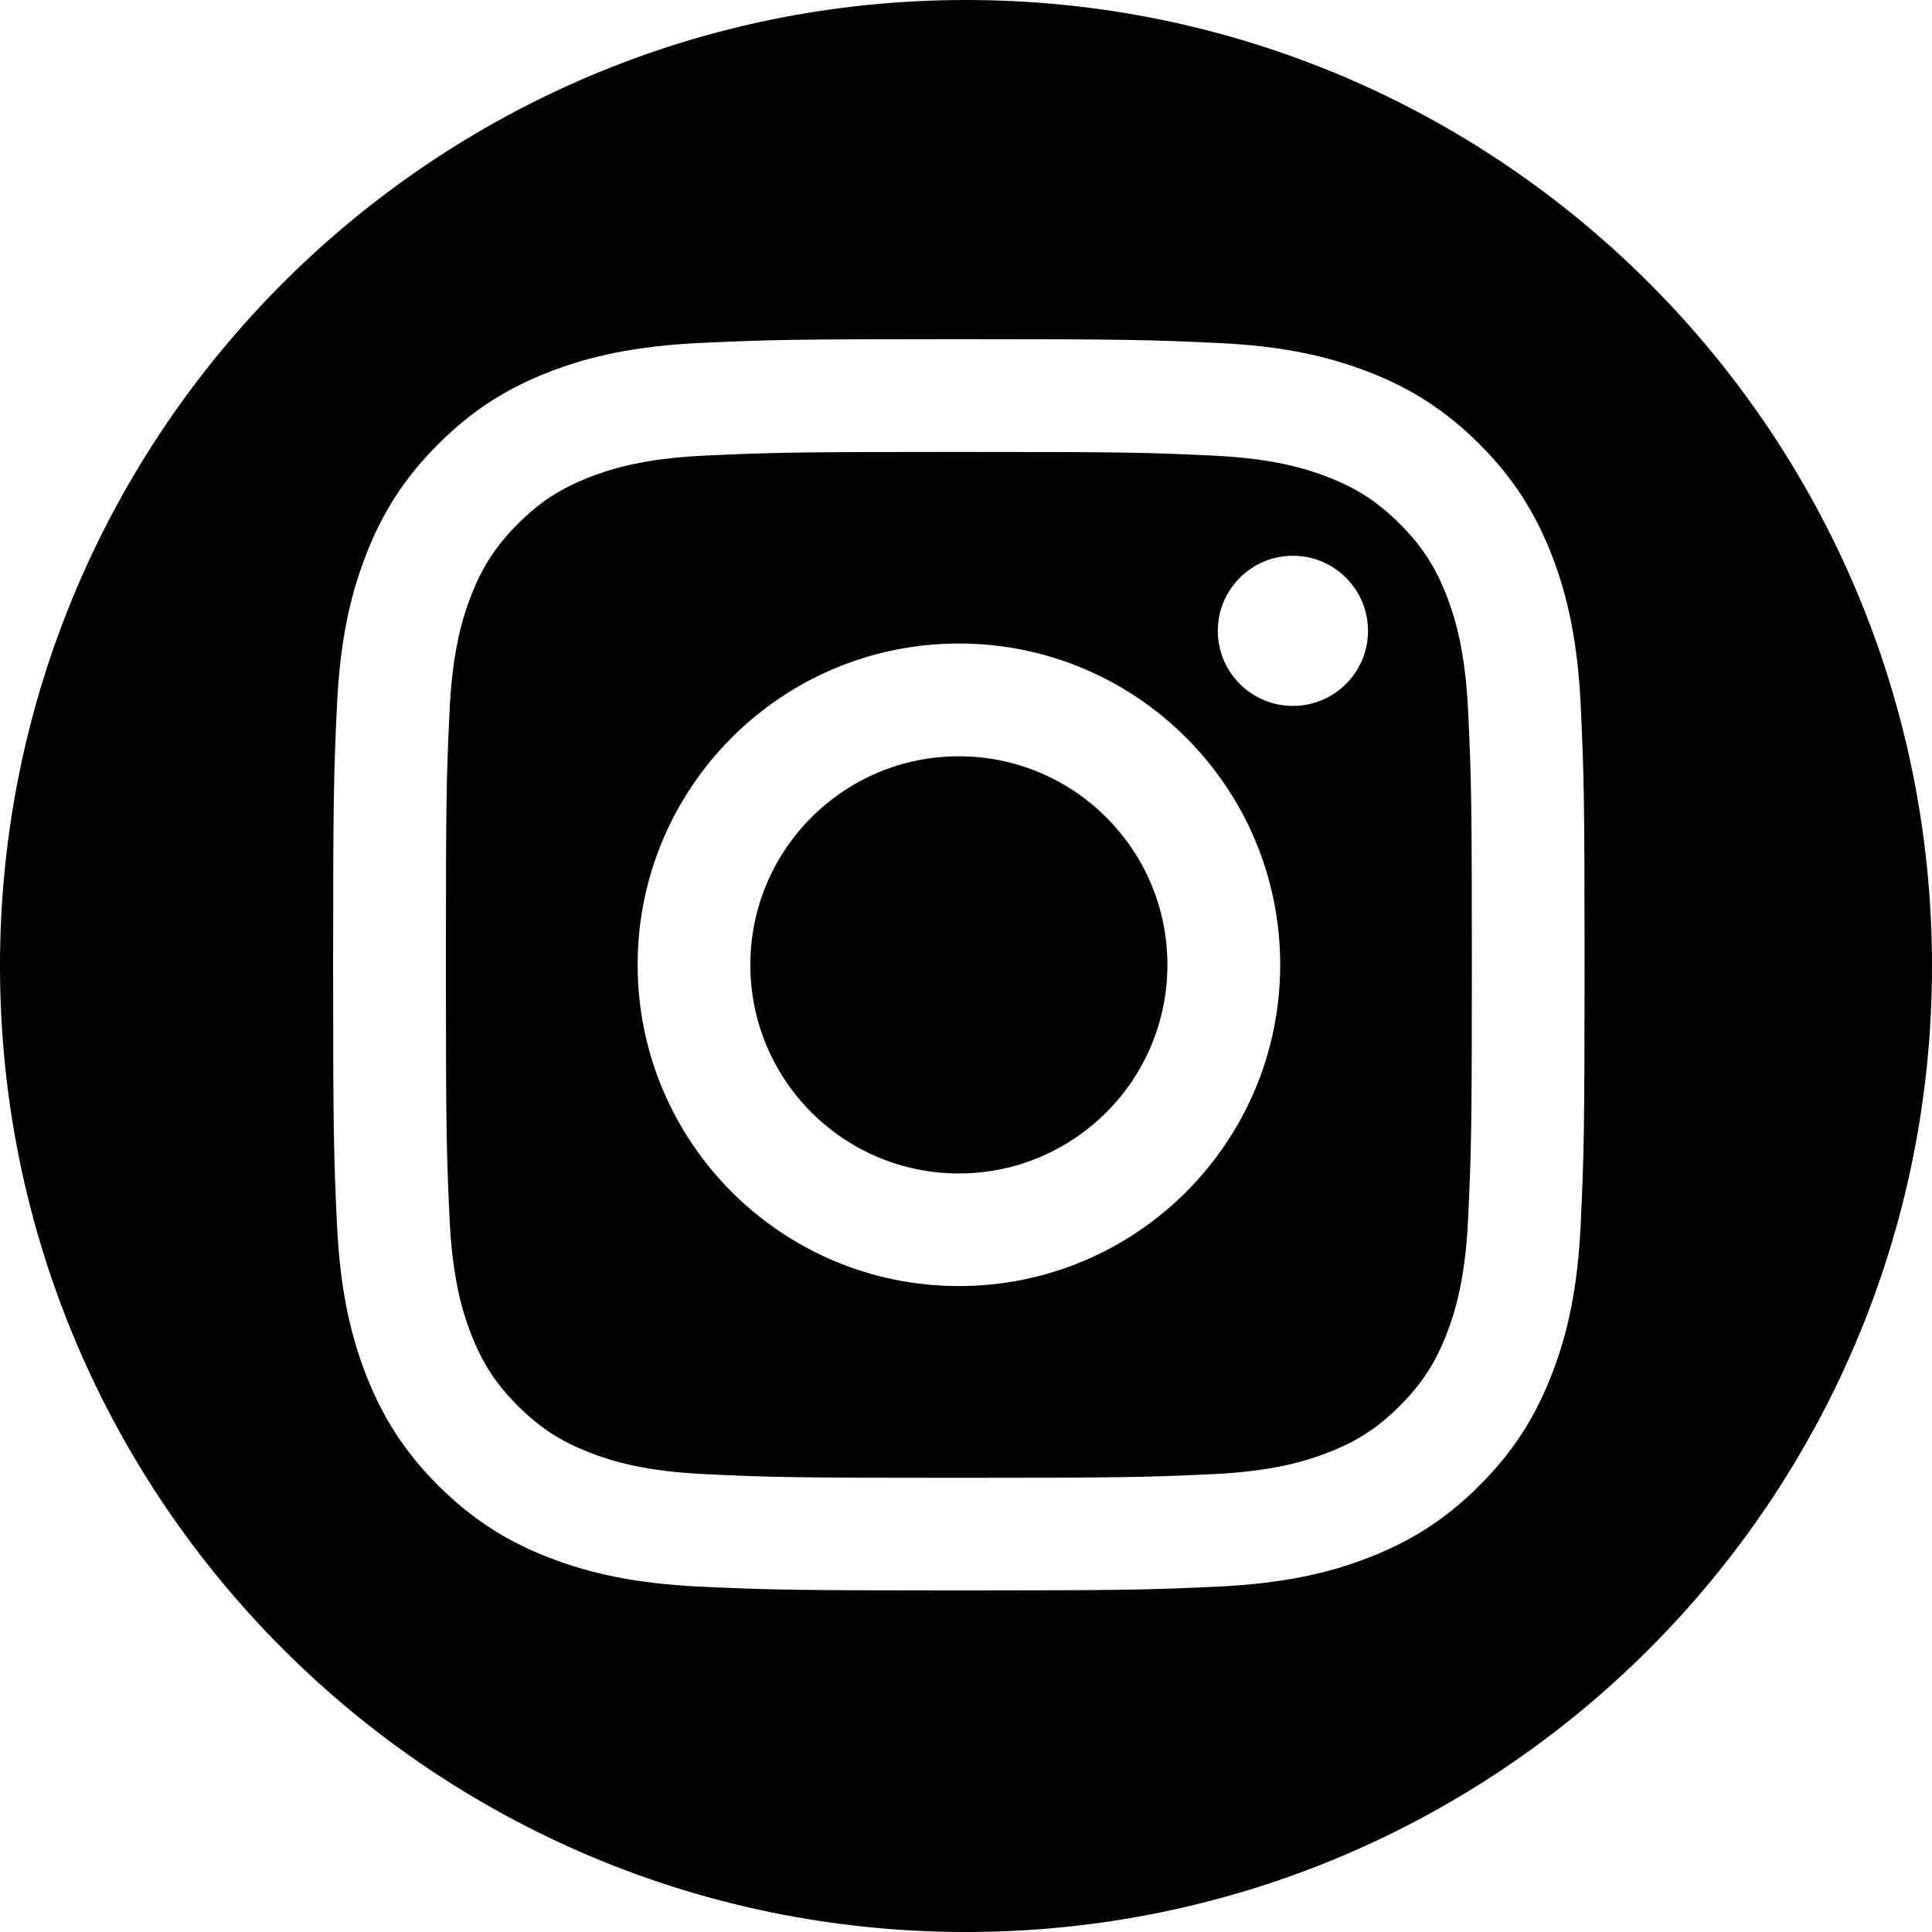
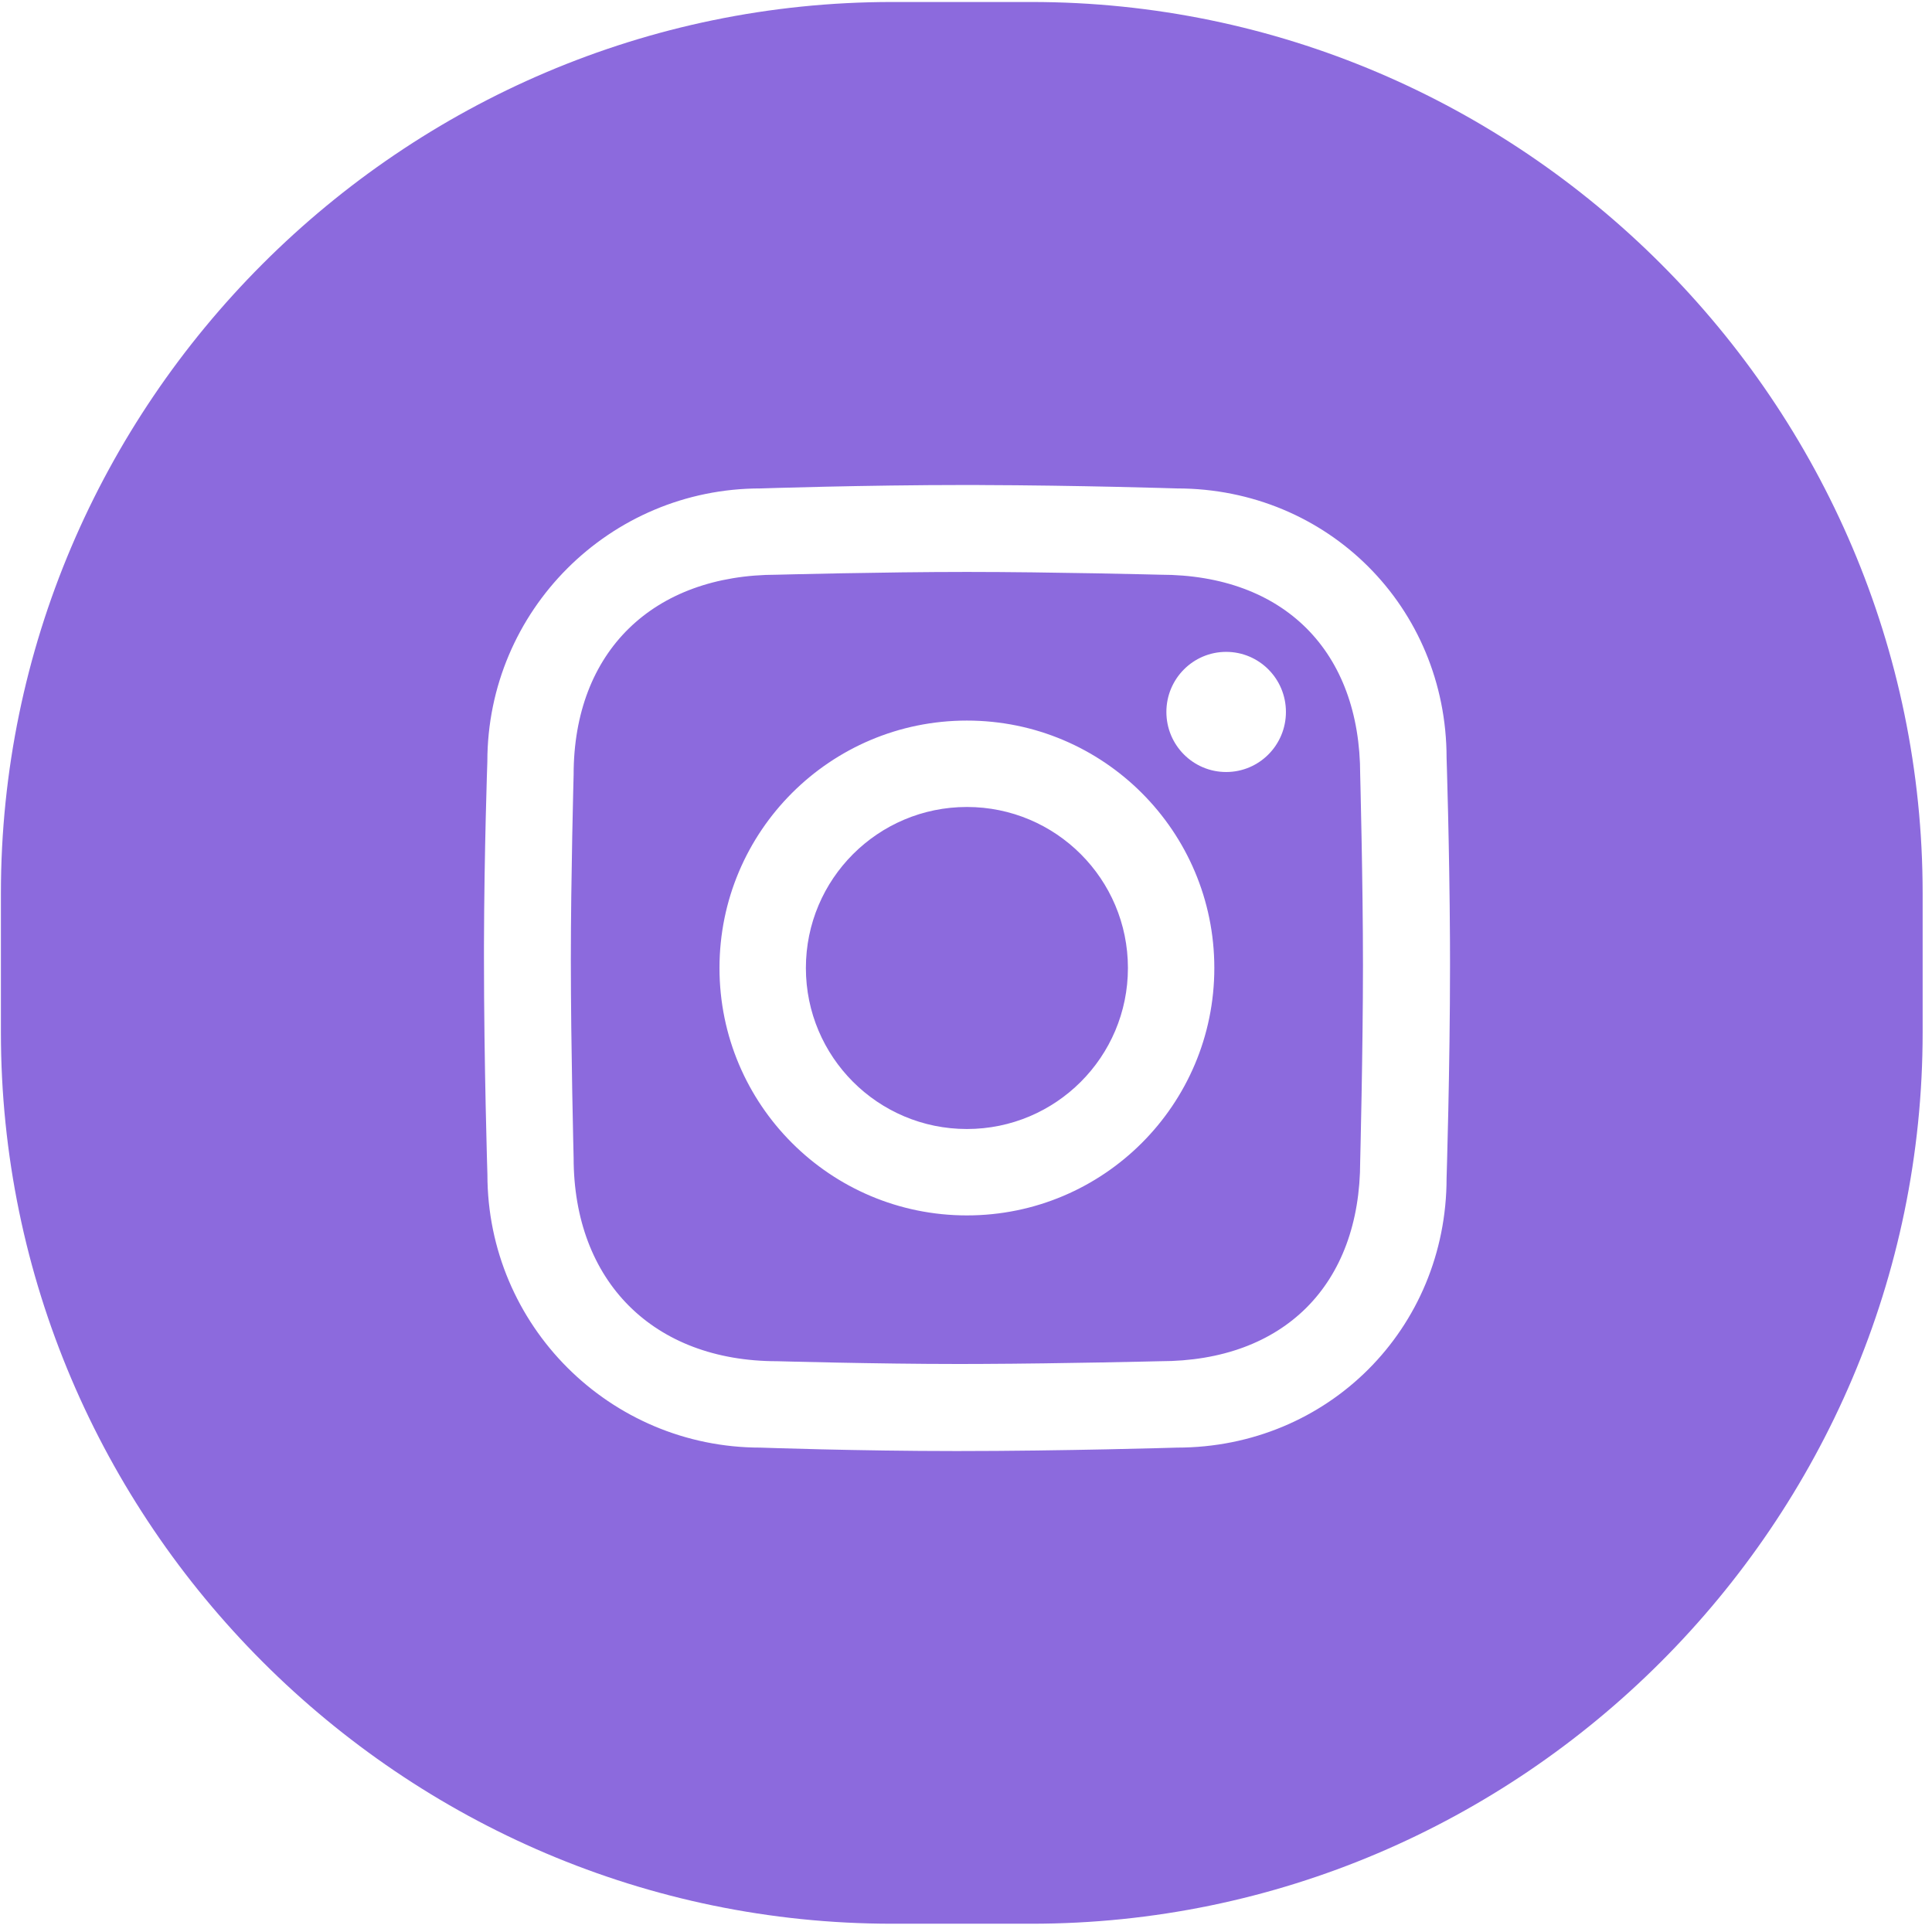
- <svg xmlns="http://www.w3.org/2000/svg" id="Capa_39" data-name="Capa 39" viewBox="0 0 24 24">
-   <path d="m14.502,11.986c0,1.431-1.16,2.591-2.591,2.591s-2.59-1.16-2.59-2.591,1.16-2.591,2.59-2.591,2.591,1.16,2.591,2.591h0Zm0,0" />
-   <path d="m12,0h0C5.373,0,0,5.373,0,12h0c0,6.627,5.373,12,12,12h0c6.627,0,12-5.373,12-12h0C24,5.373,18.627,0,12,0Zm7.637,15.19c-.037.827-.169,1.392-.361,1.886-.199.511-.465.945-.897,1.377-.432.432-.866.698-1.376.896-.494.192-1.06.323-1.887.361-.829.038-1.094.047-3.205.047s-2.375-.009-3.204-.047c-.827-.038-1.392-.169-1.887-.361-.511-.198-.944-.465-1.377-.896-.432-.432-.698-.866-.897-1.377-.192-.494-.323-1.059-.361-1.886-.038-.829-.047-1.094-.047-3.205s.009-2.375.047-3.204c.038-.827.169-1.392.361-1.887.199-.511.465-.944.897-1.376s.866-.698,1.377-.897c.494-.192,1.06-.323,1.887-.361.829-.038,1.094-.047,3.204-.047s2.376.009,3.205.047c.827.037,1.392.169,1.887.361.511.198.944.465,1.376.897.432.432.698.866.897,1.376.192.494.323,1.06.361,1.887.038.829.047,1.093.047,3.204s-.009,2.375-.047,3.205h0Zm-1.666-7.788c-.141-.363-.309-.622-.582-.894-.272-.272-.531-.441-.894-.582-.274-.106-.685-.233-1.443-.267-.82-.038-1.066-.045-3.141-.045s-2.321.008-3.141.045c-.757.034-1.169.161-1.443.267-.363.141-.622.309-.894.582-.272.272-.441.531-.582.894-.106.274-.233.685-.267,1.443-.038.819-.045,1.065-.045,3.141s.008,2.321.045,3.141c.035.757.161,1.169.267,1.443.141.363.309.622.582.894.272.272.531.44.894.581.274.107.685.233,1.443.268.819.038,1.065.045,3.141.045s2.322-.008,3.141-.045c.758-.035,1.169-.161,1.443-.268.363-.141.622-.309.894-.581s.441-.531.582-.894c.106-.274.233-.685.267-1.443.038-.82.046-1.066.046-3.141s-.008-2.321-.046-3.141c-.035-.758-.161-1.169-.267-1.443h0Zm-6.059,8.574c-2.204,0-3.991-1.787-3.991-3.991s1.787-3.991,3.991-3.991,3.991,1.787,3.991,3.991-1.787,3.991-3.991,3.991h0Zm4.149-7.207c-.515,0-.933-.417-.933-.932s.417-.933.933-.933.933.418.933.933-.418.932-.933.932h0Zm0,0" />
+ <svg xmlns="http://www.w3.org/2000/svg" width="800px" height="800px" viewBox="0 0 32 32" fill="#000000">
+   <g id="SVGRepo_bgCarrier" stroke-width="0" />
+   <g id="SVGRepo_tracerCarrier" stroke-linecap="round" stroke-linejoin="round" />
+   <g id="SVGRepo_iconCarrier">
+     <g fill="none" fill-rule="evenodd">
+       <path d="m0 0h32v32h-32z" />
+       <path d="m17.083.033c8.119 0 14.762 6.643 14.762 14.762v2.306c0 8.119-6.643 14.762-14.762 14.762h-2.306c-8.119 0-14.762-6.643-14.762-14.762v-2.306c0-8.119 6.643-14.762 14.762-14.762zm-.863 8-.205-0c-1.71 0-3.42.057-3.42.057-2.498 0-4.523 2.025-4.523 4.523 0 0-.052 1.469-.056 3.045l-0.0.206c0 1.765.057 3.59.057 3.59 0 2.498 2.025 4.523 4.523 4.523 0 0 1.599.057 3.251.057 1.765 0 3.647-.057 3.647-.057 2.498 0 4.466-1.968 4.466-4.466 0 0 .057-1.805.057-3.534l-.001-.406c-.008-1.551-.056-3.015-.056-3.015 0-2.498-1.968-4.466-4.466-4.466 0 0-1.628-.052-3.272-.056zm-.205 1.44c1.402 0 3.201.046 3.201.046 2.048 0 3.313 1.265 3.313 3.313 0 0 .046 1.767.046 3.154 0 1.418-.046 3.247-.046 3.247 0 2.048-1.265 3.313-3.313 3.313 0 0-1.59.039-2.97.045l-.37.001c-1.355 0-3.005-.046-3.005-.046-2.048 0-3.37-1.321-3.37-3.37 0 0-.046-1.836-.046-3.283 0-1.355.046-3.061.046-3.061 0-2.048 1.321-3.313 3.37-3.313 0 0 1.742-.046 3.144-.046zm-0 2.462c-2.263 0-4.098 1.835-4.098 4.098s1.835 4.098 4.098 4.098 4.098-1.835 4.098-4.098c0-2.263-1.835-4.098-4.098-4.098zm0 1.431c1.473 0 2.667 1.194 2.667 2.667s-1.194 2.667-2.667 2.667c-1.473 0-2.667-1.194-2.667-2.667s1.194-2.667 2.667-2.667zm4.294-2.569c-.547 0-.99.446-.99.995 0 .55.443.995.99.995.547 0 .99-.445.99-.995 0-.55-.443-.995-.99-.995z" fill="#8c6add" fill-rule="nonzero" />
+     </g>
+   </g>
</svg>
